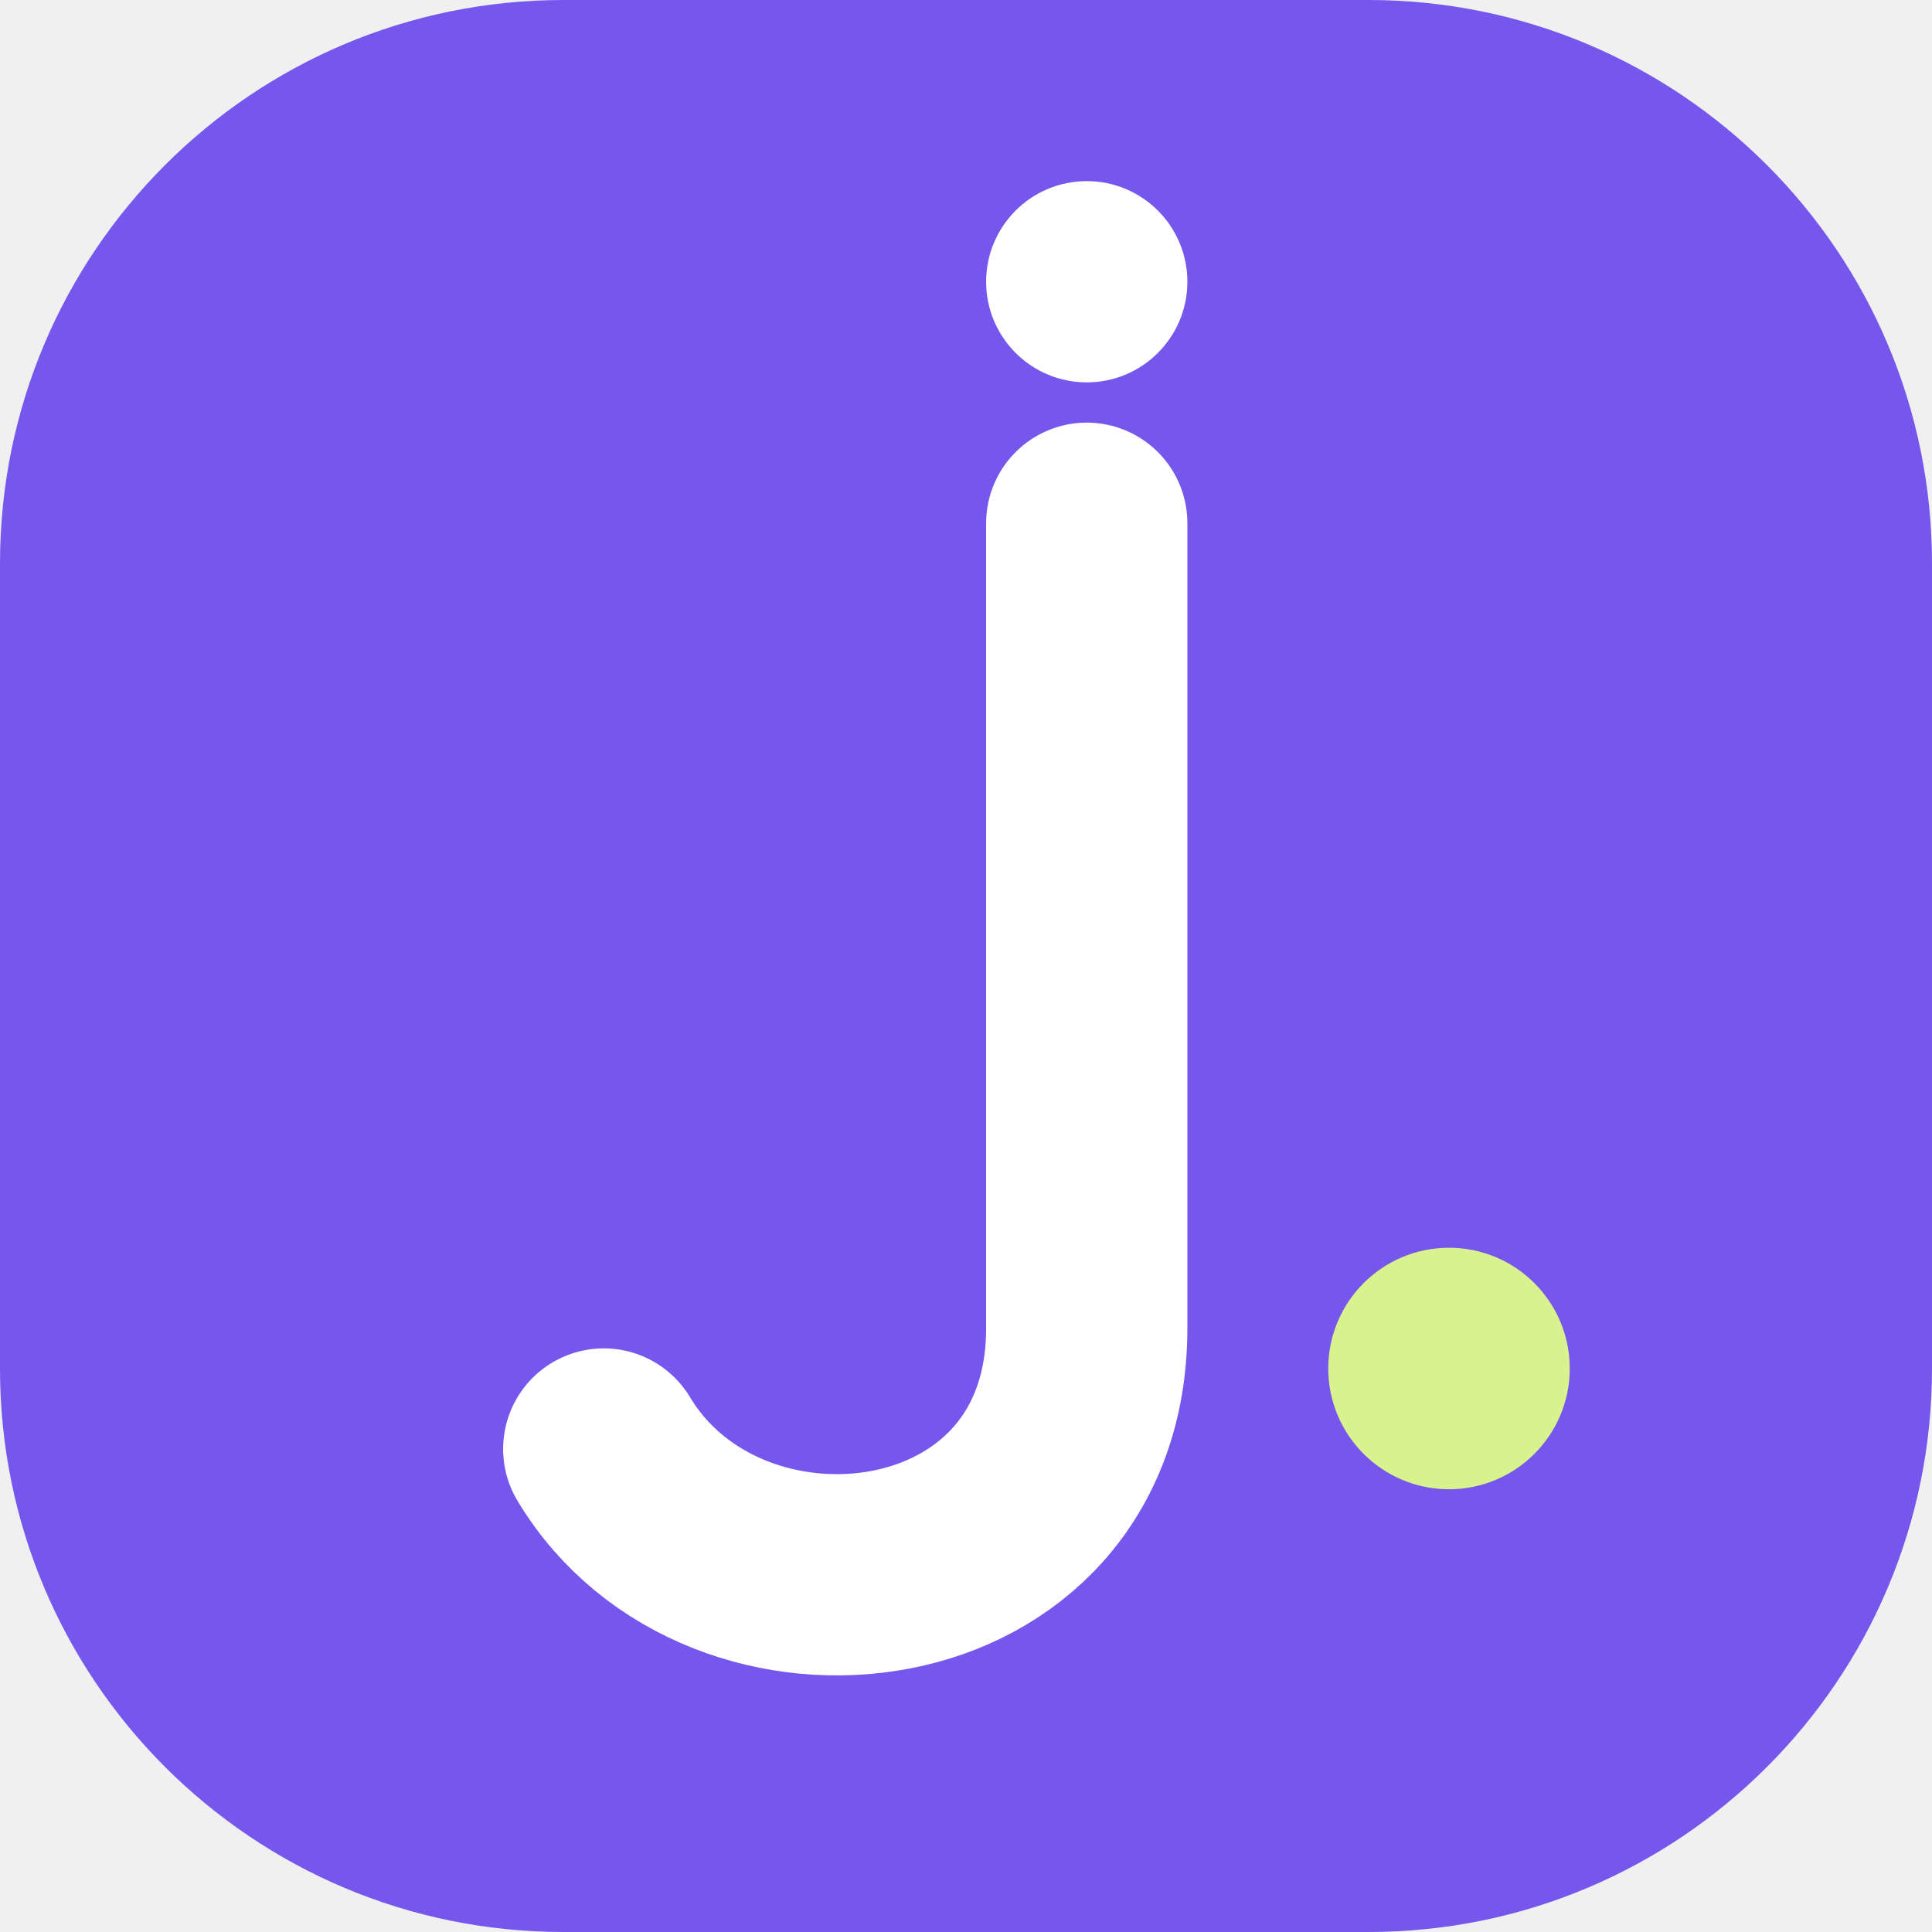
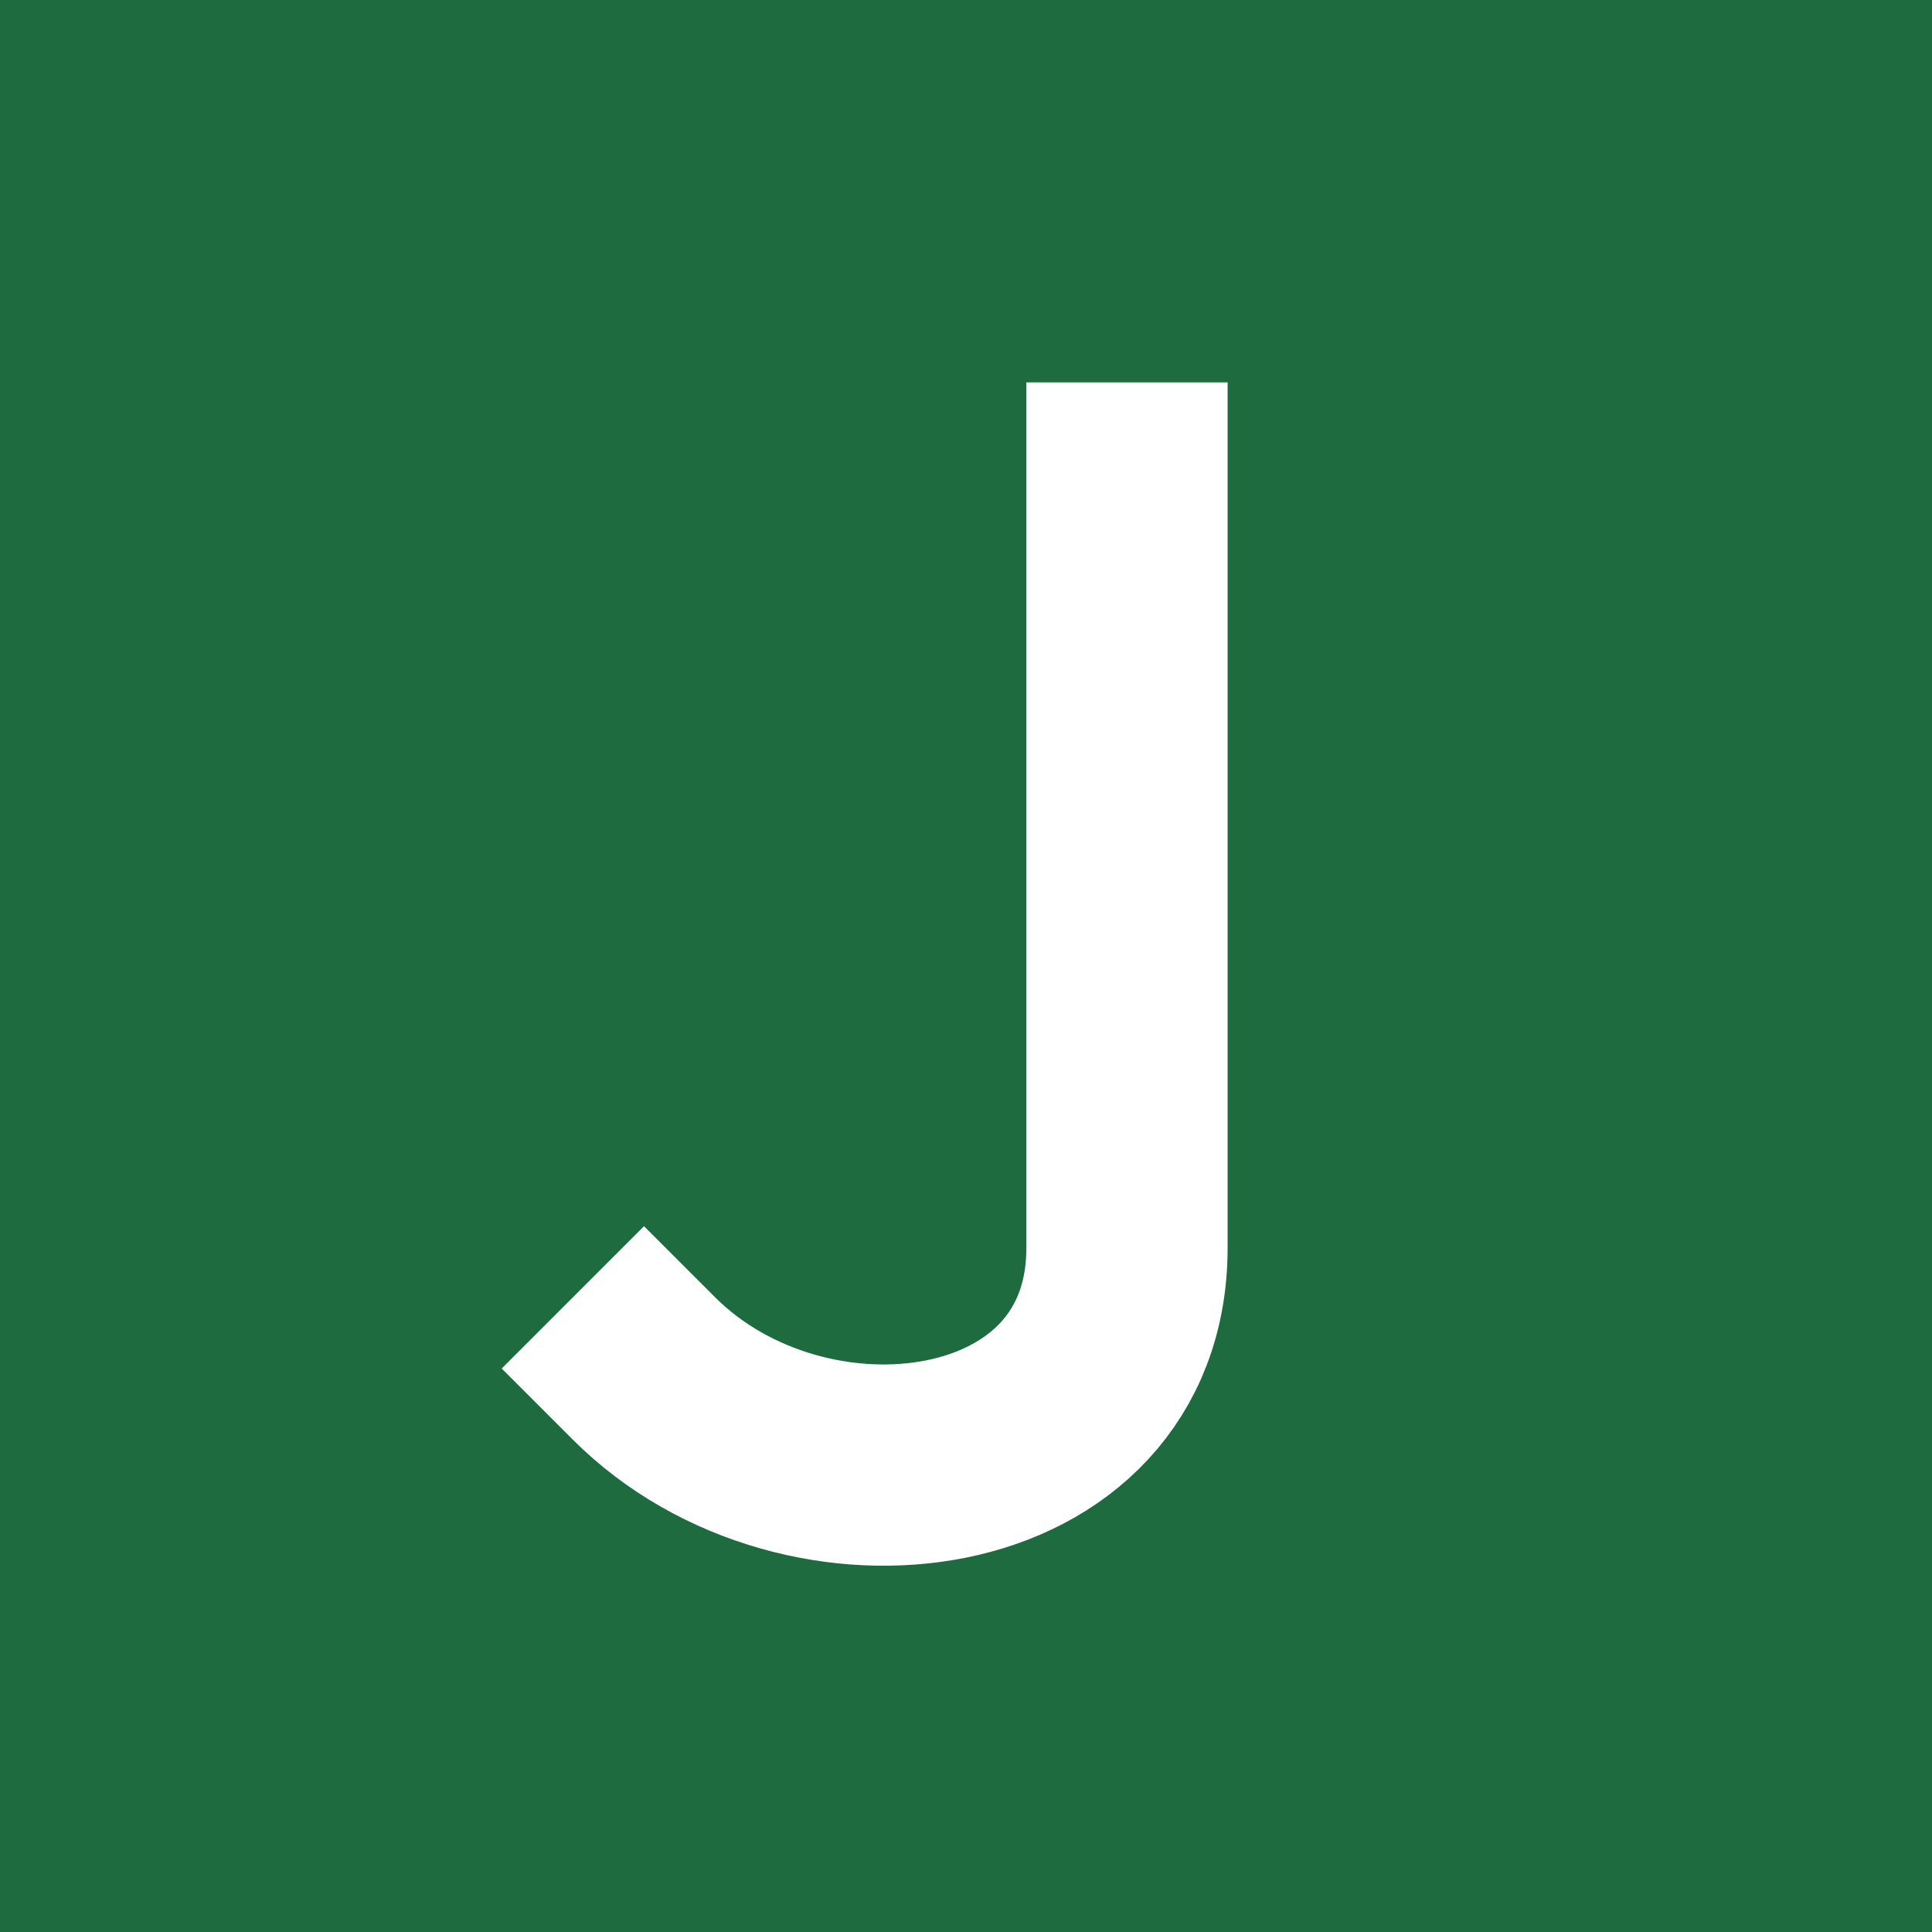
<svg xmlns="http://www.w3.org/2000/svg" width="48" height="48" viewBox="0 0 48 48">
-   <rect width="48" height="48" rx="14" fill="#7657ed" />
-   <path d="M27 13v20c0 7-9 8-12 3" fill="none" stroke="white" stroke-width="5" stroke-linecap="round" />
-   <circle cx="27" cy="7" r="2.5" fill="white" />
-   <circle cx="36" cy="34" r="3" fill="#d8f28e" />
+   <rect width="48" height="48" fill="#1e6b3f" />
+   <path d="M28 12v19c0 6-8 7-12 3" fill="none" stroke="#fff" stroke-width="5" stroke-linecap="square" />
</svg>
